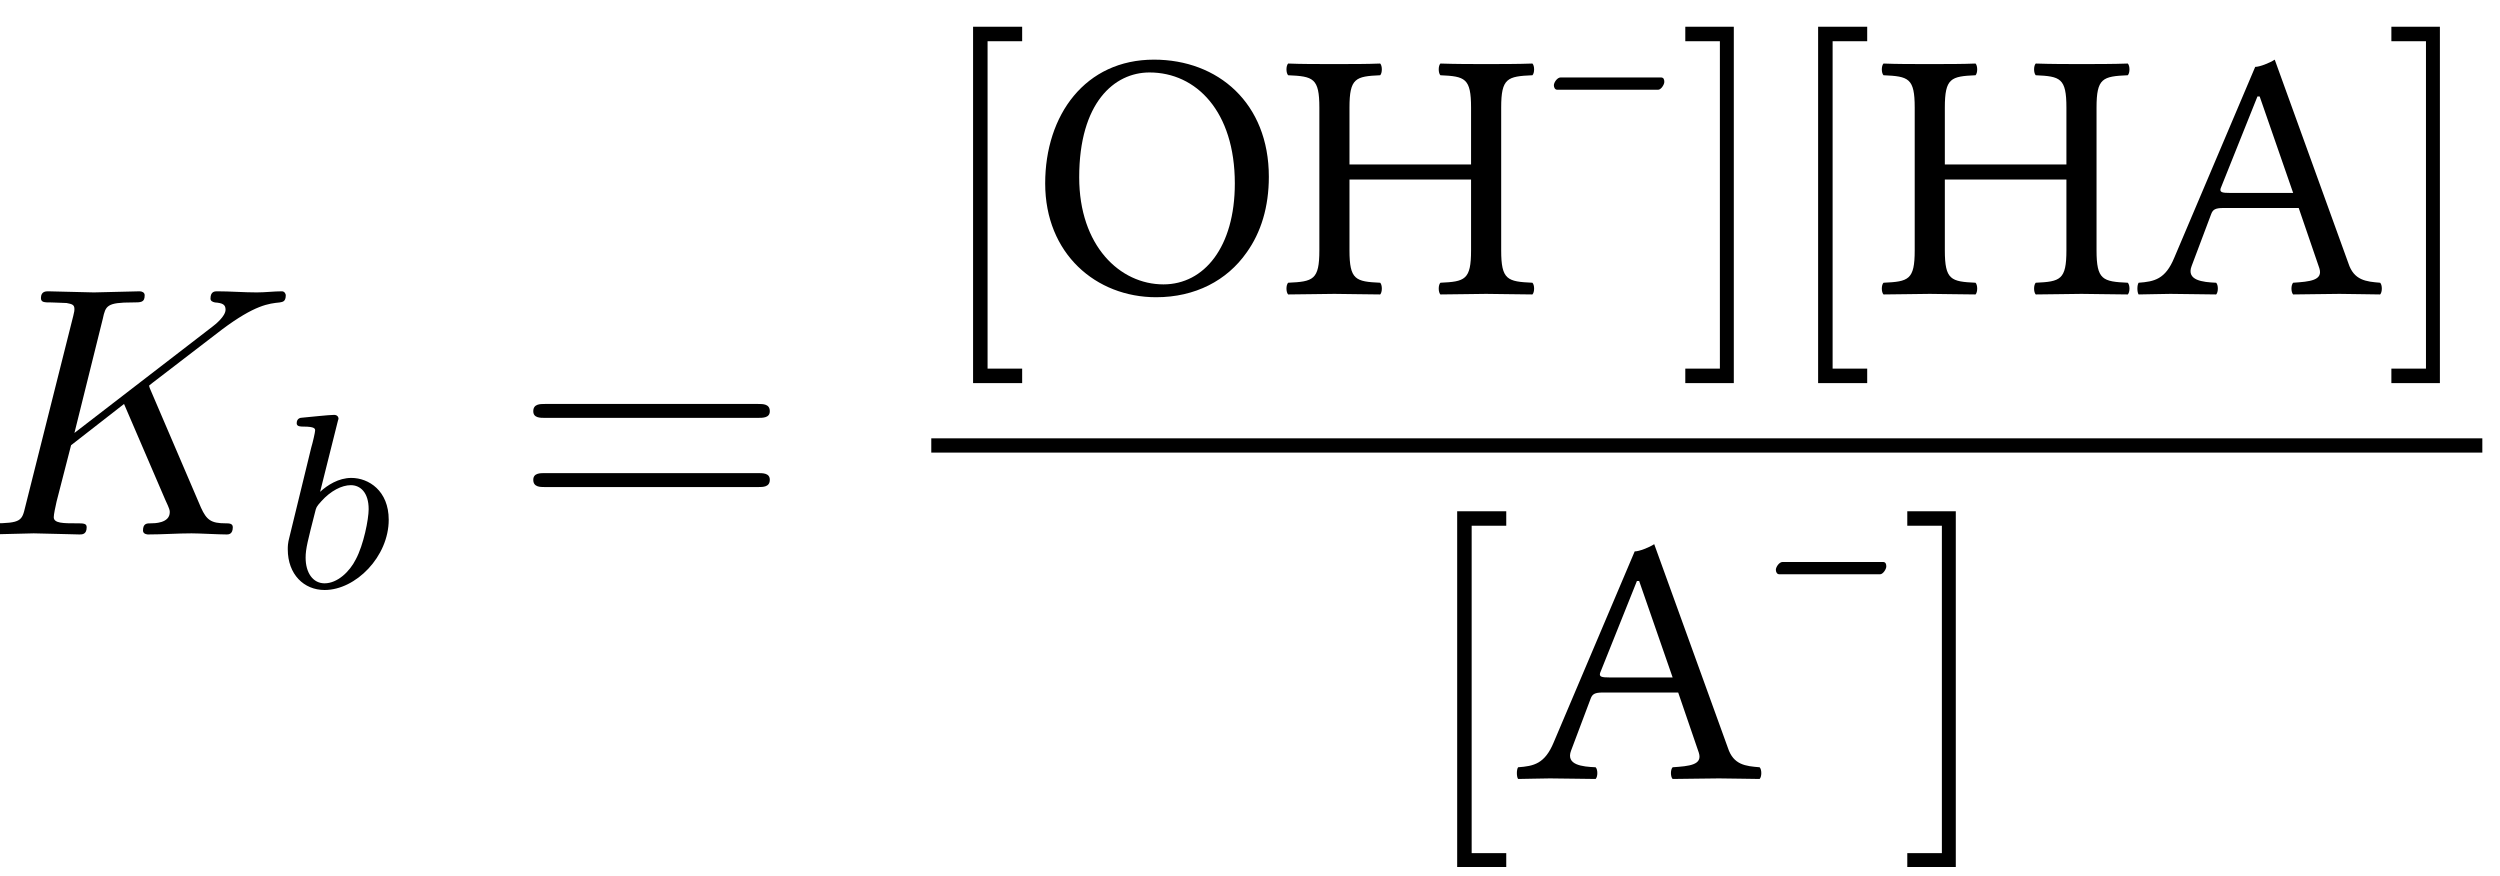
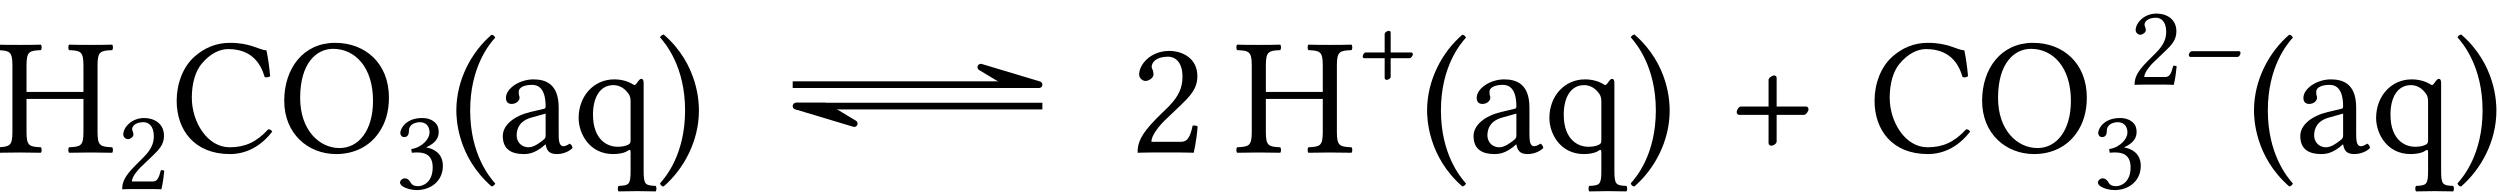
- <svg xmlns="http://www.w3.org/2000/svg" xmlns:xlink="http://www.w3.org/1999/xlink" width="70.038pt" height="24.526pt" viewBox="0 0 70.038 24.526">
+ <svg xmlns="http://www.w3.org/2000/svg" xmlns:xlink="http://www.w3.org/1999/xlink" width="149.598pt" height="11.638pt" viewBox="0 0 149.598 11.638">
  <defs>
    <g>
      <g id="glyph-0-0">
-         <path d="M 7.375 -0.203 C 7.375 -0.312 7.266 -0.312 7.172 -0.312 C 6.766 -0.312 6.641 -0.406 6.484 -0.75 L 5.078 -4.031 C 5.062 -4.062 5.031 -4.141 5.031 -4.172 C 5.031 -4.172 5.203 -4.312 5.312 -4.391 L 7.062 -5.734 C 8 -6.438 8.391 -6.469 8.688 -6.5 C 8.766 -6.516 8.859 -6.516 8.859 -6.703 C 8.859 -6.734 8.828 -6.812 8.75 -6.812 C 8.531 -6.812 8.281 -6.781 8.047 -6.781 C 7.688 -6.781 7.297 -6.812 6.938 -6.812 C 6.875 -6.812 6.75 -6.812 6.75 -6.609 C 6.75 -6.547 6.797 -6.516 6.875 -6.5 C 7.094 -6.484 7.172 -6.438 7.172 -6.297 C 7.172 -6.109 6.875 -5.875 6.812 -5.828 L 2.938 -2.844 L 3.734 -6.047 C 3.812 -6.406 3.844 -6.5 4.562 -6.5 C 4.812 -6.5 4.906 -6.5 4.906 -6.703 C 4.906 -6.781 4.828 -6.812 4.766 -6.812 L 3.484 -6.781 L 2.203 -6.812 C 2.141 -6.812 2 -6.812 2 -6.625 C 2 -6.5 2.094 -6.5 2.297 -6.5 C 2.422 -6.5 2.609 -6.484 2.719 -6.484 C 2.875 -6.453 2.938 -6.438 2.938 -6.312 C 2.938 -6.281 2.938 -6.25 2.906 -6.125 L 1.562 -0.781 C 1.469 -0.391 1.453 -0.312 0.656 -0.312 C 0.484 -0.312 0.375 -0.312 0.375 -0.125 C 0.375 0 0.5 0 0.531 0 L 1.797 -0.031 L 2.438 -0.016 C 2.656 -0.016 2.875 0 3.078 0 C 3.156 0 3.281 0 3.281 -0.203 C 3.281 -0.312 3.188 -0.312 3 -0.312 C 2.625 -0.312 2.359 -0.312 2.359 -0.484 C 2.359 -0.562 2.406 -0.781 2.438 -0.922 L 2.844 -2.5 L 4.328 -3.656 L 5.484 -0.969 C 5.609 -0.703 5.609 -0.672 5.609 -0.625 C 5.609 -0.312 5.172 -0.312 5.078 -0.312 C 4.969 -0.312 4.859 -0.312 4.859 -0.109 C 4.859 0 5 0 5 0 C 5.406 0 5.828 -0.031 6.219 -0.031 C 6.438 -0.031 6.984 0 7.203 0 C 7.25 0 7.375 0 7.375 -0.203 Z M 7.375 -0.203 " />
+         <path d="M 6.156 -1.219 L 6.156 -5.219 C 6.156 -6.047 6.328 -6.094 7.031 -6.125 C 7.094 -6.188 7.094 -6.391 7.031 -6.453 C 6.625 -6.438 6.109 -6.438 5.734 -6.438 C 5.359 -6.438 4.891 -6.438 4.453 -6.453 C 4.391 -6.391 4.391 -6.188 4.453 -6.125 C 5.141 -6.094 5.312 -6.047 5.312 -5.219 L 5.312 -3.625 L 1.906 -3.625 L 1.906 -5.219 C 1.906 -6.047 2.078 -6.094 2.766 -6.125 C 2.828 -6.188 2.828 -6.391 2.766 -6.453 C 2.391 -6.438 1.984 -6.438 1.469 -6.438 C 0.984 -6.438 0.562 -6.438 0.188 -6.453 C 0.125 -6.391 0.125 -6.188 0.188 -6.125 C 0.891 -6.094 1.062 -6.047 1.062 -5.219 L 1.062 -1.219 C 1.062 -0.391 0.891 -0.344 0.188 -0.312 C 0.125 -0.25 0.125 -0.047 0.188 0.016 C 0.625 0.016 1.109 0 1.484 0 C 1.844 0 2.328 0.016 2.766 0.016 C 2.828 -0.047 2.828 -0.25 2.766 -0.312 C 2.078 -0.344 1.906 -0.391 1.906 -1.219 L 1.906 -3.203 L 5.312 -3.203 L 5.312 -1.219 C 5.312 -0.391 5.141 -0.344 4.453 -0.312 C 4.391 -0.25 4.391 -0.047 4.453 0.016 C 4.891 0.016 5.359 0 5.734 0 C 6.109 0 6.594 0.016 7.031 0.016 C 7.094 -0.047 7.094 -0.25 7.031 -0.312 C 6.328 -0.344 6.156 -0.391 6.156 -1.219 Z M 6.156 -1.219 " />
+       </g>
+       <g id="glyph-0-1">
+         <path d="M 3.562 0.094 C 4.531 0.094 5.406 -0.359 6.094 -1.25 C 6.047 -1.328 5.969 -1.391 5.859 -1.391 C 5.156 -0.625 4.469 -0.312 3.547 -0.312 C 2.203 -0.312 1.281 -1.828 1.281 -3.281 C 1.281 -4.141 1.5 -4.859 1.859 -5.297 C 2.359 -5.906 2.938 -6.188 3.453 -6.188 C 4.828 -6.188 5.391 -5.375 5.641 -4.516 C 5.766 -4.469 5.859 -4.5 5.969 -4.562 C 5.922 -5.078 5.859 -5.562 5.75 -6.109 C 5.25 -6.156 4.797 -6.562 3.562 -6.562 C 2.719 -6.562 2.016 -6.25 1.422 -5.719 C 0.75 -5.109 0.375 -4.125 0.375 -3.094 C 0.375 -1.359 1.422 0.094 3.562 0.094 Z M 3.562 0.094 " />
+       </g>
+       <g id="glyph-0-2">
+         <path d="M 3.297 -6.203 C 4.609 -6.203 5.688 -5.109 5.688 -3.094 C 5.688 -1.312 4.828 -0.266 3.688 -0.266 C 2.469 -0.266 1.328 -1.344 1.328 -3.266 C 1.328 -5.359 2.312 -6.203 3.297 -6.203 Z M 6.641 -3.281 C 6.641 -5.344 5.219 -6.562 3.422 -6.562 C 1.5 -6.562 0.375 -5.016 0.375 -3.094 C 0.375 -1.125 1.797 0.094 3.484 0.094 C 4.578 0.094 5.469 -0.375 6.016 -1.156 C 6.422 -1.719 6.641 -2.438 6.641 -3.281 Z M 6.641 -3.281 " />
+       </g>
+       <g id="glyph-0-3">
+         <path d="M 0.438 -2.516 C 0.438 -2.062 0.484 0.234 2.547 2.031 C 2.656 2.016 2.734 1.938 2.766 1.859 C 2.438 1.484 1.266 0.109 1.266 -2.516 C 1.266 -5.141 2.438 -6.516 2.766 -6.875 C 2.719 -6.969 2.656 -7.031 2.547 -7.047 C 1.359 -6.031 0.438 -4.359 0.438 -2.516 Z M 0.438 -2.516 " />
+       </g>
+       <g id="glyph-0-4">
+         <path d="M 2.922 -2.328 L 2.922 -1 C 2.922 -0.875 2.859 -0.812 2.781 -0.75 C 2.516 -0.531 2.188 -0.312 1.906 -0.312 C 1.406 -0.312 1.188 -0.703 1.188 -1.016 C 1.188 -1.469 1.391 -1.922 2.141 -2.109 Z M 2.922 -0.484 C 2.984 -0.172 3.078 0.094 3.594 0.094 C 3.969 0.094 4.328 -0.062 4.531 -0.266 C 4.516 -0.391 4.469 -0.469 4.359 -0.531 C 4.281 -0.469 4.109 -0.375 4 -0.375 C 3.703 -0.375 3.703 -0.766 3.703 -1.219 L 3.703 -2.688 C 3.703 -4.109 2.922 -4.375 2.188 -4.375 C 1.375 -4.375 0.547 -3.844 0.547 -3.266 C 0.547 -3.031 0.672 -2.906 0.891 -2.906 C 1.188 -2.906 1.359 -3.125 1.359 -3.25 C 1.359 -3.312 1.359 -3.391 1.328 -3.422 C 1.328 -3.453 1.312 -3.516 1.312 -3.625 C 1.312 -3.938 1.734 -4.047 2.109 -4.047 C 2.453 -4.047 2.922 -3.875 2.922 -2.75 C 2.922 -2.688 2.891 -2.641 2.859 -2.625 L 2 -2.422 C 1.047 -2.188 0.359 -1.656 0.359 -0.984 C 0.359 -0.156 0.922 0.094 1.609 0.094 C 1.953 0.094 2.266 0.016 2.703 -0.312 L 2.906 -0.484 Z M 2.922 -0.484 " />
+       </g>
+       <g id="glyph-0-5">
+         <path d="M 3.203 -3.672 C 3.406 -3.453 3.453 -3.297 3.453 -3.062 L 3.453 -0.766 C 3.453 -0.594 3.438 -0.531 3.312 -0.469 C 3.078 -0.344 2.797 -0.344 2.656 -0.344 C 2.078 -0.344 1.203 -0.75 1.203 -2.266 C 1.203 -3.297 1.625 -4.031 2.422 -4.031 C 2.719 -4.031 2.984 -3.906 3.203 -3.672 Z M 3.453 1.109 C 3.453 1.938 3.344 1.969 2.734 2 C 2.672 2.062 2.672 2.266 2.734 2.328 C 3.078 2.328 3.453 2.312 3.844 2.312 C 4.25 2.312 4.625 2.328 4.953 2.328 C 5.016 2.266 5.016 2.062 4.953 2 C 4.344 1.969 4.234 1.938 4.234 1.109 L 4.234 -4.156 C 4.234 -4.297 4.203 -4.406 4.094 -4.406 C 4.016 -4.406 3.953 -4.328 3.875 -4.219 C 3.75 -4.031 3.703 -4 3.594 -4.078 C 3.266 -4.281 2.875 -4.375 2.469 -4.375 C 1.25 -4.375 0.344 -3.375 0.344 -2.062 C 0.344 -1.141 0.984 0.094 2.406 0.094 C 2.688 0.094 3 0.047 3.188 -0.047 C 3.406 -0.188 3.453 -0.203 3.453 0 Z M 3.453 1.109 " />
+       </g>
+       <g id="glyph-0-6">
+         <path d="M 2.531 -2.516 C 2.531 -2.953 2.5 -5.266 0.422 -7.062 C 0.312 -7.031 0.234 -6.969 0.203 -6.891 C 0.531 -6.516 1.703 -5.141 1.703 -2.516 C 1.703 0.109 0.531 1.484 0.203 1.844 C 0.234 1.953 0.297 2.031 0.422 2.031 C 1.609 1 2.531 -0.656 2.531 -2.516 Z M 2.531 -2.516 " />
+       </g>
+       <g id="glyph-0-7">
+         <path d="M 0.609 -4.672 C 0.609 -4.453 0.797 -4.281 1 -4.281 C 1.172 -4.281 1.469 -4.453 1.469 -4.672 C 1.469 -4.75 1.453 -4.812 1.438 -4.891 C 1.422 -4.953 1.359 -5.047 1.359 -5.125 C 1.359 -5.375 1.609 -5.734 2.344 -5.734 C 2.703 -5.734 3.203 -5.484 3.203 -4.531 C 3.203 -3.891 2.984 -3.375 2.391 -2.766 L 1.656 -2.047 C 0.672 -1.047 0.516 -0.562 0.516 0.016 C 0.516 0.016 1.031 0 1.344 0 L 3.094 0 C 3.406 0 3.875 0.016 3.875 0.016 C 4 -0.516 4.094 -1.25 4.109 -1.562 C 4.047 -1.609 3.922 -1.625 3.812 -1.609 C 3.656 -0.891 3.484 -0.641 3.125 -0.641 L 1.344 -0.641 C 1.344 -1.125 2.031 -1.797 2.078 -1.859 L 3.094 -2.828 C 3.656 -3.375 4.094 -3.812 4.094 -4.562 C 4.094 -5.641 3.203 -6.078 2.406 -6.078 C 1.297 -6.078 0.609 -5.266 0.609 -4.672 Z M 0.609 -4.672 " />
+       </g>
+       <g id="glyph-0-8">
+         <path d="M 2.5 -4.344 L 2.5 -2.75 L 0.844 -2.75 C 0.734 -2.75 0.594 -2.562 0.594 -2.406 C 0.594 -2.328 0.656 -2.25 0.75 -2.25 L 2.5 -2.25 L 2.5 -0.562 C 2.5 -0.469 2.578 -0.406 2.656 -0.406 C 2.797 -0.406 2.984 -0.531 2.984 -0.656 L 2.984 -2.25 L 4.609 -2.25 C 4.75 -2.25 4.891 -2.484 4.891 -2.578 C 4.891 -2.656 4.844 -2.75 4.75 -2.75 L 2.984 -2.75 L 2.984 -4.469 C 2.984 -4.562 2.906 -4.609 2.828 -4.609 C 2.719 -4.609 2.5 -4.469 2.5 -4.344 Z M 2.5 -4.344 " />
      </g>
      <g id="glyph-1-0">
-         <path d="M 3.281 -1.906 C 3.281 -2.719 2.719 -3.078 2.234 -3.078 C 1.875 -3.078 1.562 -2.875 1.359 -2.688 L 1.844 -4.625 C 1.844 -4.641 1.875 -4.734 1.875 -4.734 C 1.875 -4.781 1.844 -4.844 1.75 -4.844 C 1.609 -4.844 1.031 -4.781 0.859 -4.766 C 0.812 -4.766 0.703 -4.75 0.703 -4.609 C 0.703 -4.516 0.812 -4.516 0.891 -4.516 C 1.219 -4.516 1.219 -4.453 1.219 -4.406 C 1.219 -4.359 1.156 -4.078 1.109 -3.922 L 0.953 -3.281 L 0.5 -1.422 C 0.453 -1.25 0.453 -1.156 0.453 -1.078 C 0.453 -0.375 0.906 0.062 1.484 0.062 C 2.359 0.062 3.281 -0.875 3.281 -1.906 Z M 2.719 -2.203 C 2.719 -1.922 2.578 -1.203 2.359 -0.797 C 2.188 -0.453 1.844 -0.125 1.484 -0.125 C 1.156 -0.125 0.953 -0.422 0.953 -0.844 C 0.953 -1.094 1.016 -1.328 1.219 -2.125 C 1.25 -2.25 1.25 -2.266 1.391 -2.422 C 1.656 -2.719 1.969 -2.875 2.219 -2.875 C 2.484 -2.875 2.719 -2.672 2.719 -2.203 Z M 2.719 -2.203 " />
+         <path d="M 0.422 -3.266 C 0.422 -3.109 0.562 -2.984 0.703 -2.984 C 0.828 -2.984 1.031 -3.109 1.031 -3.266 C 1.031 -3.328 1.016 -3.359 1 -3.422 C 0.984 -3.469 0.953 -3.531 0.953 -3.578 C 0.953 -3.75 1.125 -4 1.641 -4 C 1.891 -4 2.25 -3.828 2.25 -3.156 C 2.25 -2.719 2.078 -2.359 1.672 -1.938 L 1.156 -1.422 C 0.469 -0.734 0.359 -0.391 0.359 0.016 C 0.359 0.016 0.719 0 0.938 0 L 2.156 0 C 2.391 0 2.703 0.016 2.703 0.016 C 2.797 -0.359 2.859 -0.875 2.875 -1.094 C 2.828 -1.125 2.734 -1.141 2.672 -1.125 C 2.547 -0.625 2.438 -0.453 2.188 -0.453 L 0.938 -0.453 C 0.938 -0.781 1.422 -1.266 1.453 -1.297 L 2.156 -1.969 C 2.562 -2.359 2.859 -2.656 2.859 -3.188 C 2.859 -3.938 2.25 -4.25 1.672 -4.25 C 0.906 -4.25 0.422 -3.672 0.422 -3.266 Z M 0.422 -3.266 " />
      </g>
-       <g id="glyph-2-0">
-         <path d="M 7.188 -3.453 C 7.188 -3.656 7 -3.656 6.859 -3.656 L 0.891 -3.656 C 0.75 -3.656 0.562 -3.656 0.562 -3.453 C 0.562 -3.266 0.75 -3.266 0.891 -3.266 L 6.844 -3.266 C 7 -3.266 7.188 -3.266 7.188 -3.453 Z M 7.188 -1.531 C 7.188 -1.719 7 -1.719 6.844 -1.719 L 0.891 -1.719 C 0.75 -1.719 0.562 -1.719 0.562 -1.531 C 0.562 -1.328 0.75 -1.328 0.891 -1.328 L 6.859 -1.328 C 7 -1.328 7.188 -1.328 7.188 -1.531 Z M 7.188 -1.531 " />
+       <g id="glyph-1-1">
+         <path d="M 1.5 -4 C 1.797 -4 2.078 -3.828 2.078 -3.375 C 2.078 -3.031 1.672 -2.5 0.984 -2.391 L 1.016 -2.172 C 1.141 -2.188 1.266 -2.188 1.359 -2.188 C 1.75 -2.188 2.266 -2.078 2.266 -1.297 C 2.266 -0.359 1.641 -0.172 1.406 -0.172 C 1.047 -0.172 0.984 -0.328 0.906 -0.453 C 0.828 -0.562 0.734 -0.641 0.594 -0.641 C 0.453 -0.641 0.312 -0.516 0.312 -0.391 C 0.312 -0.125 0.891 0.062 1.312 0.062 C 2.141 0.062 2.875 -0.469 2.875 -1.391 C 2.875 -2.141 2.312 -2.422 1.891 -2.484 L 1.891 -2.5 C 2.453 -2.766 2.625 -3.062 2.625 -3.422 C 2.625 -3.625 2.578 -3.812 2.406 -3.984 C 2.25 -4.125 2 -4.25 1.641 -4.25 C 0.625 -4.25 0.328 -3.578 0.328 -3.359 C 0.328 -3.25 0.391 -3.109 0.562 -3.109 C 0.812 -3.109 0.844 -3.344 0.844 -3.484 C 0.844 -3.922 1.312 -4 1.5 -4 Z M 1.5 -4 " />
      </g>
-       <g id="glyph-2-1">
-         <path d="M 2.547 2.5 L 2.547 2.094 L 1.578 2.094 L 1.578 -7.078 L 2.547 -7.078 L 2.547 -7.484 L 1.172 -7.484 L 1.172 2.5 Z M 2.547 2.5 " />
+       <g id="glyph-1-2">
+         <path d="M 1.734 -3.031 L 1.734 -1.922 L 0.594 -1.922 C 0.516 -1.922 0.422 -1.797 0.422 -1.688 C 0.422 -1.625 0.453 -1.578 0.516 -1.578 L 1.734 -1.578 L 1.734 -0.391 C 1.734 -0.328 1.797 -0.281 1.859 -0.281 C 1.953 -0.281 2.094 -0.375 2.094 -0.453 L 2.094 -1.578 L 3.219 -1.578 C 3.312 -1.578 3.422 -1.734 3.422 -1.812 C 3.422 -1.859 3.391 -1.922 3.312 -1.922 L 2.094 -1.922 L 2.094 -3.125 C 2.094 -3.188 2.031 -3.219 1.969 -3.219 C 1.906 -3.219 1.734 -3.125 1.734 -3.031 Z M 1.734 -3.031 " />
      </g>
-       <g id="glyph-2-2">
-         <path d="M 1.578 2.5 L 1.578 -7.484 L 0.219 -7.484 L 0.219 -7.078 L 1.188 -7.078 L 1.188 2.094 L 0.219 2.094 L 0.219 2.5 Z M 1.578 2.5 " />
-       </g>
-       <g id="glyph-3-0">
-         <path d="M 3.297 -6.203 C 4.609 -6.203 5.688 -5.109 5.688 -3.094 C 5.688 -1.312 4.828 -0.266 3.688 -0.266 C 2.469 -0.266 1.328 -1.344 1.328 -3.266 C 1.328 -5.359 2.312 -6.203 3.297 -6.203 Z M 6.641 -3.281 C 6.641 -5.344 5.219 -6.562 3.422 -6.562 C 1.5 -6.562 0.375 -5.016 0.375 -3.094 C 0.375 -1.125 1.797 0.094 3.484 0.094 C 4.578 0.094 5.469 -0.375 6.016 -1.156 C 6.422 -1.719 6.641 -2.438 6.641 -3.281 Z M 6.641 -3.281 " />
-       </g>
-       <g id="glyph-3-1">
-         <path d="M 6.156 -1.219 L 6.156 -5.219 C 6.156 -6.047 6.328 -6.094 7.031 -6.125 C 7.094 -6.188 7.094 -6.391 7.031 -6.453 C 6.625 -6.438 6.109 -6.438 5.734 -6.438 C 5.359 -6.438 4.891 -6.438 4.453 -6.453 C 4.391 -6.391 4.391 -6.188 4.453 -6.125 C 5.141 -6.094 5.312 -6.047 5.312 -5.219 L 5.312 -3.625 L 1.906 -3.625 L 1.906 -5.219 C 1.906 -6.047 2.078 -6.094 2.766 -6.125 C 2.828 -6.188 2.828 -6.391 2.766 -6.453 C 2.391 -6.438 1.984 -6.438 1.469 -6.438 C 0.984 -6.438 0.562 -6.438 0.188 -6.453 C 0.125 -6.391 0.125 -6.188 0.188 -6.125 C 0.891 -6.094 1.062 -6.047 1.062 -5.219 L 1.062 -1.219 C 1.062 -0.391 0.891 -0.344 0.188 -0.312 C 0.125 -0.25 0.125 -0.047 0.188 0.016 C 0.625 0.016 1.109 0 1.484 0 C 1.844 0 2.328 0.016 2.766 0.016 C 2.828 -0.047 2.828 -0.25 2.766 -0.312 C 2.078 -0.344 1.906 -0.391 1.906 -1.219 L 1.906 -3.203 L 5.312 -3.203 L 5.312 -1.219 C 5.312 -0.391 5.141 -0.344 4.453 -0.312 C 4.391 -0.25 4.391 -0.047 4.453 0.016 C 4.891 0.016 5.359 0 5.734 0 C 6.109 0 6.594 0.016 7.031 0.016 C 7.094 -0.047 7.094 -0.25 7.031 -0.312 C 6.328 -0.344 6.156 -0.391 6.156 -1.219 Z M 6.156 -1.219 " />
-       </g>
-       <g id="glyph-3-2">
-         <path d="M 2.625 -2.828 C 2.406 -2.828 2.328 -2.844 2.359 -2.953 L 3.391 -5.531 L 3.453 -5.531 L 4.391 -2.828 Z M 1.547 -0.781 L 2.094 -2.234 C 2.141 -2.359 2.203 -2.406 2.438 -2.406 L 4.547 -2.406 L 5.125 -0.719 C 5.234 -0.375 4.859 -0.344 4.391 -0.312 C 4.328 -0.25 4.328 -0.047 4.391 0.016 C 4.75 0.016 5.297 0 5.688 0 C 6.094 0 6.484 0.016 6.828 0.016 C 6.891 -0.047 6.891 -0.25 6.828 -0.312 C 6.438 -0.344 6.094 -0.375 5.938 -0.859 L 3.875 -6.562 C 3.734 -6.469 3.453 -6.359 3.328 -6.359 L 1.062 -1.016 C 0.812 -0.406 0.5 -0.344 0.062 -0.312 C 0.016 -0.25 0.016 -0.047 0.062 0.016 C 0.328 0.016 0.641 0 0.953 0 C 1.359 0 1.859 0.016 2.234 0.016 C 2.297 -0.047 2.297 -0.25 2.234 -0.312 C 1.859 -0.328 1.391 -0.375 1.547 -0.781 Z M 1.547 -0.781 " />
-       </g>
-       <g id="glyph-4-0">
+       <g id="glyph-1-3">
        <path d="M 0.453 -1.656 L 3.281 -1.656 C 3.359 -1.656 3.453 -1.797 3.453 -1.875 C 3.453 -1.938 3.438 -2 3.359 -2 L 0.547 -2 C 0.453 -2 0.359 -1.859 0.359 -1.781 C 0.359 -1.719 0.391 -1.656 0.453 -1.656 Z M 0.453 -1.656 " />
      </g>
    </g>
    <clipPath id="clip-0">
-       <path clip-rule="nonzero" d="M 25 12 L 69.559 12 L 69.559 13 L 25 13 Z M 25 12 " />
+       <path clip-rule="nonzero" d="M 7 7 L 10 7 L 10 11.457 L 7 11.457 Z M 7 7 " />
    </clipPath>
    <clipPath id="clip-1">
-       <path clip-rule="nonzero" d="M 40 14 L 43 14 L 43 24.289 L 40 24.289 Z M 40 14 " />
+       <path clip-rule="nonzero" d="M 23 7 L 27 7 L 27 11.457 L 23 11.457 Z M 23 7 " />
    </clipPath>
    <clipPath id="clip-2">
-       <path clip-rule="nonzero" d="M 53 14 L 55 14 L 55 24.289 L 53 24.289 Z M 53 14 " />
+       <path clip-rule="nonzero" d="M 27 2 L 30 2 L 30 11.457 L 27 11.457 Z M 27 2 " />
+     </clipPath>
+     <clipPath id="clip-3">
+       <path clip-rule="nonzero" d="M 30 2 L 42 2 L 42 11.457 L 30 11.457 Z M 30 2 " />
+     </clipPath>
+     <clipPath id="clip-4">
+       <path clip-rule="nonzero" d="M 85 2 L 88 2 L 88 11.457 L 85 11.457 Z M 85 2 " />
+     </clipPath>
+     <clipPath id="clip-5">
+       <path clip-rule="nonzero" d="M 88 2 L 100 2 L 100 11.457 L 88 11.457 Z M 88 2 " />
+     </clipPath>
+     <clipPath id="clip-6">
+       <path clip-rule="nonzero" d="M 125 7 L 129 7 L 129 11.457 L 125 11.457 Z M 125 7 " />
+     </clipPath>
+     <clipPath id="clip-7">
+       <path clip-rule="nonzero" d="M 134 2 L 138 2 L 138 11.457 L 134 11.457 Z M 134 2 " />
+     </clipPath>
+     <clipPath id="clip-8">
+       <path clip-rule="nonzero" d="M 137 2 L 149.398 2 L 149.398 11.457 L 137 11.457 Z M 137 2 " />
    </clipPath>
  </defs>
  <g fill="rgb(0%, 0%, 0%)" fill-opacity="1">
-     <use xlink:href="#glyph-0-0" x="-0.853" y="14.973" />
+     <use xlink:href="#glyph-0-0" x="-0.319" y="9.125" />
+   </g>
+   <g clip-path="url(#clip-0)">
+     <g fill="rgb(0%, 0%, 0%)" fill-opacity="1">
+       <use xlink:href="#glyph-1-0" x="6.954" y="11.312" />
+     </g>
  </g>
  <g fill="rgb(0%, 0%, 0%)" fill-opacity="1">
-     <use xlink:href="#glyph-1-0" x="7.609" y="16.467" />
-   </g>
-   <g fill="rgb(0%, 0%, 0%)" fill-opacity="1">
-     <use xlink:href="#glyph-2-0" x="14.378" y="14.973" />
-   </g>
-   <g fill="rgb(0%, 0%, 0%)" fill-opacity="1">
-     <use xlink:href="#glyph-2-1" x="26.089" y="8.233" />
-   </g>
-   <g fill="rgb(0%, 0%, 0%)" fill-opacity="1">
-     <use xlink:href="#glyph-3-0" x="28.906" y="8.233" />
-     <use xlink:href="#glyph-3-1" x="35.9" y="8.233" />
-   </g>
-   <g fill="rgb(0%, 0%, 0%)" fill-opacity="1">
-     <use xlink:href="#glyph-4-0" x="43.173" y="4.17" />
-   </g>
-   <g fill="rgb(0%, 0%, 0%)" fill-opacity="1">
-     <use xlink:href="#glyph-2-2" x="46.995" y="8.233" />
-     <use xlink:href="#glyph-2-1" x="49.763" y="8.233" />
-   </g>
-   <g fill="rgb(0%, 0%, 0%)" fill-opacity="1">
-     <use xlink:href="#glyph-3-1" x="52.579" y="8.233" />
-     <use xlink:href="#glyph-3-2" x="59.852" y="8.233" />
-   </g>
-   <g fill="rgb(0%, 0%, 0%)" fill-opacity="1">
-     <use xlink:href="#glyph-2-2" x="66.776" y="8.233" />
-   </g>
-   <g clip-path="url(#clip-0)">
-     <path fill="none" stroke-width="0.399" stroke-linecap="butt" stroke-linejoin="miter" stroke="rgb(0%, 0%, 0%)" stroke-opacity="1" stroke-miterlimit="10" d="M 279.147 -13.049 L 322.6 -13.049 " transform="matrix(1, 0, 0, -1, -253.057, -0.569)" />
+     <use xlink:href="#glyph-0-1" x="10.197" y="9.125" />
+     <use xlink:href="#glyph-0-2" x="16.633" y="9.125" />
  </g>
  <g clip-path="url(#clip-1)">
    <g fill="rgb(0%, 0%, 0%)" fill-opacity="1">
-       <use xlink:href="#glyph-2-1" x="39.651" y="21.807" />
+       <use xlink:href="#glyph-1-1" x="23.626" y="11.312" />
+     </g>
+   </g>
+   <g clip-path="url(#clip-2)">
+     <g fill="rgb(0%, 0%, 0%)" fill-opacity="1">
+       <use xlink:href="#glyph-0-3" x="26.869" y="9.125" />
+     </g>
+   </g>
+   <g clip-path="url(#clip-3)">
+     <g fill="rgb(0%, 0%, 0%)" fill-opacity="1">
+       <use xlink:href="#glyph-0-4" x="29.728" y="9.125" />
+       <use xlink:href="#glyph-0-5" x="34.281" y="9.125" />
+       <use xlink:href="#glyph-0-6" x="39.292" y="9.125" />
+     </g>
+   </g>
+   <path fill="none" stroke-width="0.399" stroke-linecap="butt" stroke-linejoin="miter" stroke="rgb(0%, 0%, 0%)" stroke-opacity="1" stroke-miterlimit="10" d="M 4.983 4.059 L 19.725 4.059 " transform="matrix(1, 0, 0, -1, 42.451, 9.125)" />
+   <path fill-rule="nonzero" fill="rgb(0%, 0%, 0%)" fill-opacity="1" stroke-width="0.399" stroke-linecap="round" stroke-linejoin="round" stroke="rgb(0%, 0%, 0%)" stroke-opacity="1" stroke-miterlimit="10" d="M -0.001 -0.002 L -3.486 1.045 L -1.744 -0.002 L -0.001 -0.002 " transform="matrix(1, 0, 0, -1, 62.17727, 5.06471)" />
+   <path fill="none" stroke-width="0.399" stroke-linecap="butt" stroke-linejoin="miter" stroke="rgb(0%, 0%, 0%)" stroke-opacity="1" stroke-miterlimit="10" d="M 5.182 2.777 L 19.924 2.777 " transform="matrix(1, 0, 0, -1, 42.451, 9.125)" />
+   <path fill-rule="nonzero" fill="rgb(0%, 0%, 0%)" fill-opacity="1" stroke-width="0.399" stroke-linecap="round" stroke-linejoin="round" stroke="rgb(0%, 0%, 0%)" stroke-opacity="1" stroke-miterlimit="10" d="M -0.001 0.001 L -3.486 1.048 L -1.743 0.001 L -0.001 0.001 " transform="matrix(-1, 0, 0, 1, 47.63163, 6.34685)" />
+   <g fill="rgb(0%, 0%, 0%)" fill-opacity="1">
+     <use xlink:href="#glyph-0-7" x="67.556" y="9.125" />
+   </g>
+   <g fill="rgb(0%, 0%, 0%)" fill-opacity="1">
+     <use xlink:href="#glyph-0-0" x="73.842" y="9.125" />
+   </g>
+   <g fill="rgb(0%, 0%, 0%)" fill-opacity="1">
+     <use xlink:href="#glyph-1-2" x="81.123" y="5.062" />
+   </g>
+   <g clip-path="url(#clip-4)">
+     <g fill="rgb(0%, 0%, 0%)" fill-opacity="1">
+       <use xlink:href="#glyph-0-3" x="84.958" y="9.125" />
+     </g>
+   </g>
+   <g clip-path="url(#clip-5)">
+     <g fill="rgb(0%, 0%, 0%)" fill-opacity="1">
+       <use xlink:href="#glyph-0-4" x="87.817" y="9.125" />
+       <use xlink:href="#glyph-0-5" x="92.37" y="9.125" />
+       <use xlink:href="#glyph-0-6" x="97.381" y="9.125" />
    </g>
  </g>
  <g fill="rgb(0%, 0%, 0%)" fill-opacity="1">
-     <use xlink:href="#glyph-3-2" x="42.468" y="21.807" />
+     <use xlink:href="#glyph-0-8" x="103.329" y="9.125" />
  </g>
  <g fill="rgb(0%, 0%, 0%)" fill-opacity="1">
-     <use xlink:href="#glyph-4-0" x="49.392" y="17.744" />
+     <use xlink:href="#glyph-0-1" x="111.797" y="9.125" />
+     <use xlink:href="#glyph-0-2" x="118.233" y="9.125" />
  </g>
-   <g clip-path="url(#clip-2)">
+   <g fill="rgb(0%, 0%, 0%)" fill-opacity="1">
+     <use xlink:href="#glyph-1-0" x="127.374" y="5.062" />
+     <use xlink:href="#glyph-1-3" x="130.617" y="5.062" />
+   </g>
+   <g clip-path="url(#clip-6)">
    <g fill="rgb(0%, 0%, 0%)" fill-opacity="1">
-       <use xlink:href="#glyph-2-2" x="53.214" y="21.807" />
+       <use xlink:href="#glyph-1-1" x="125.227" y="11.312" />
+     </g>
+   </g>
+   <g clip-path="url(#clip-7)">
+     <g fill="rgb(0%, 0%, 0%)" fill-opacity="1">
+       <use xlink:href="#glyph-0-3" x="134.439" y="9.125" />
+     </g>
+   </g>
+   <g clip-path="url(#clip-8)">
+     <g fill="rgb(0%, 0%, 0%)" fill-opacity="1">
+       <use xlink:href="#glyph-0-4" x="137.288" y="9.125" />
+       <use xlink:href="#glyph-0-5" x="141.841" y="9.125" />
+       <use xlink:href="#glyph-0-6" x="146.852" y="9.125" />
    </g>
  </g>
</svg>
